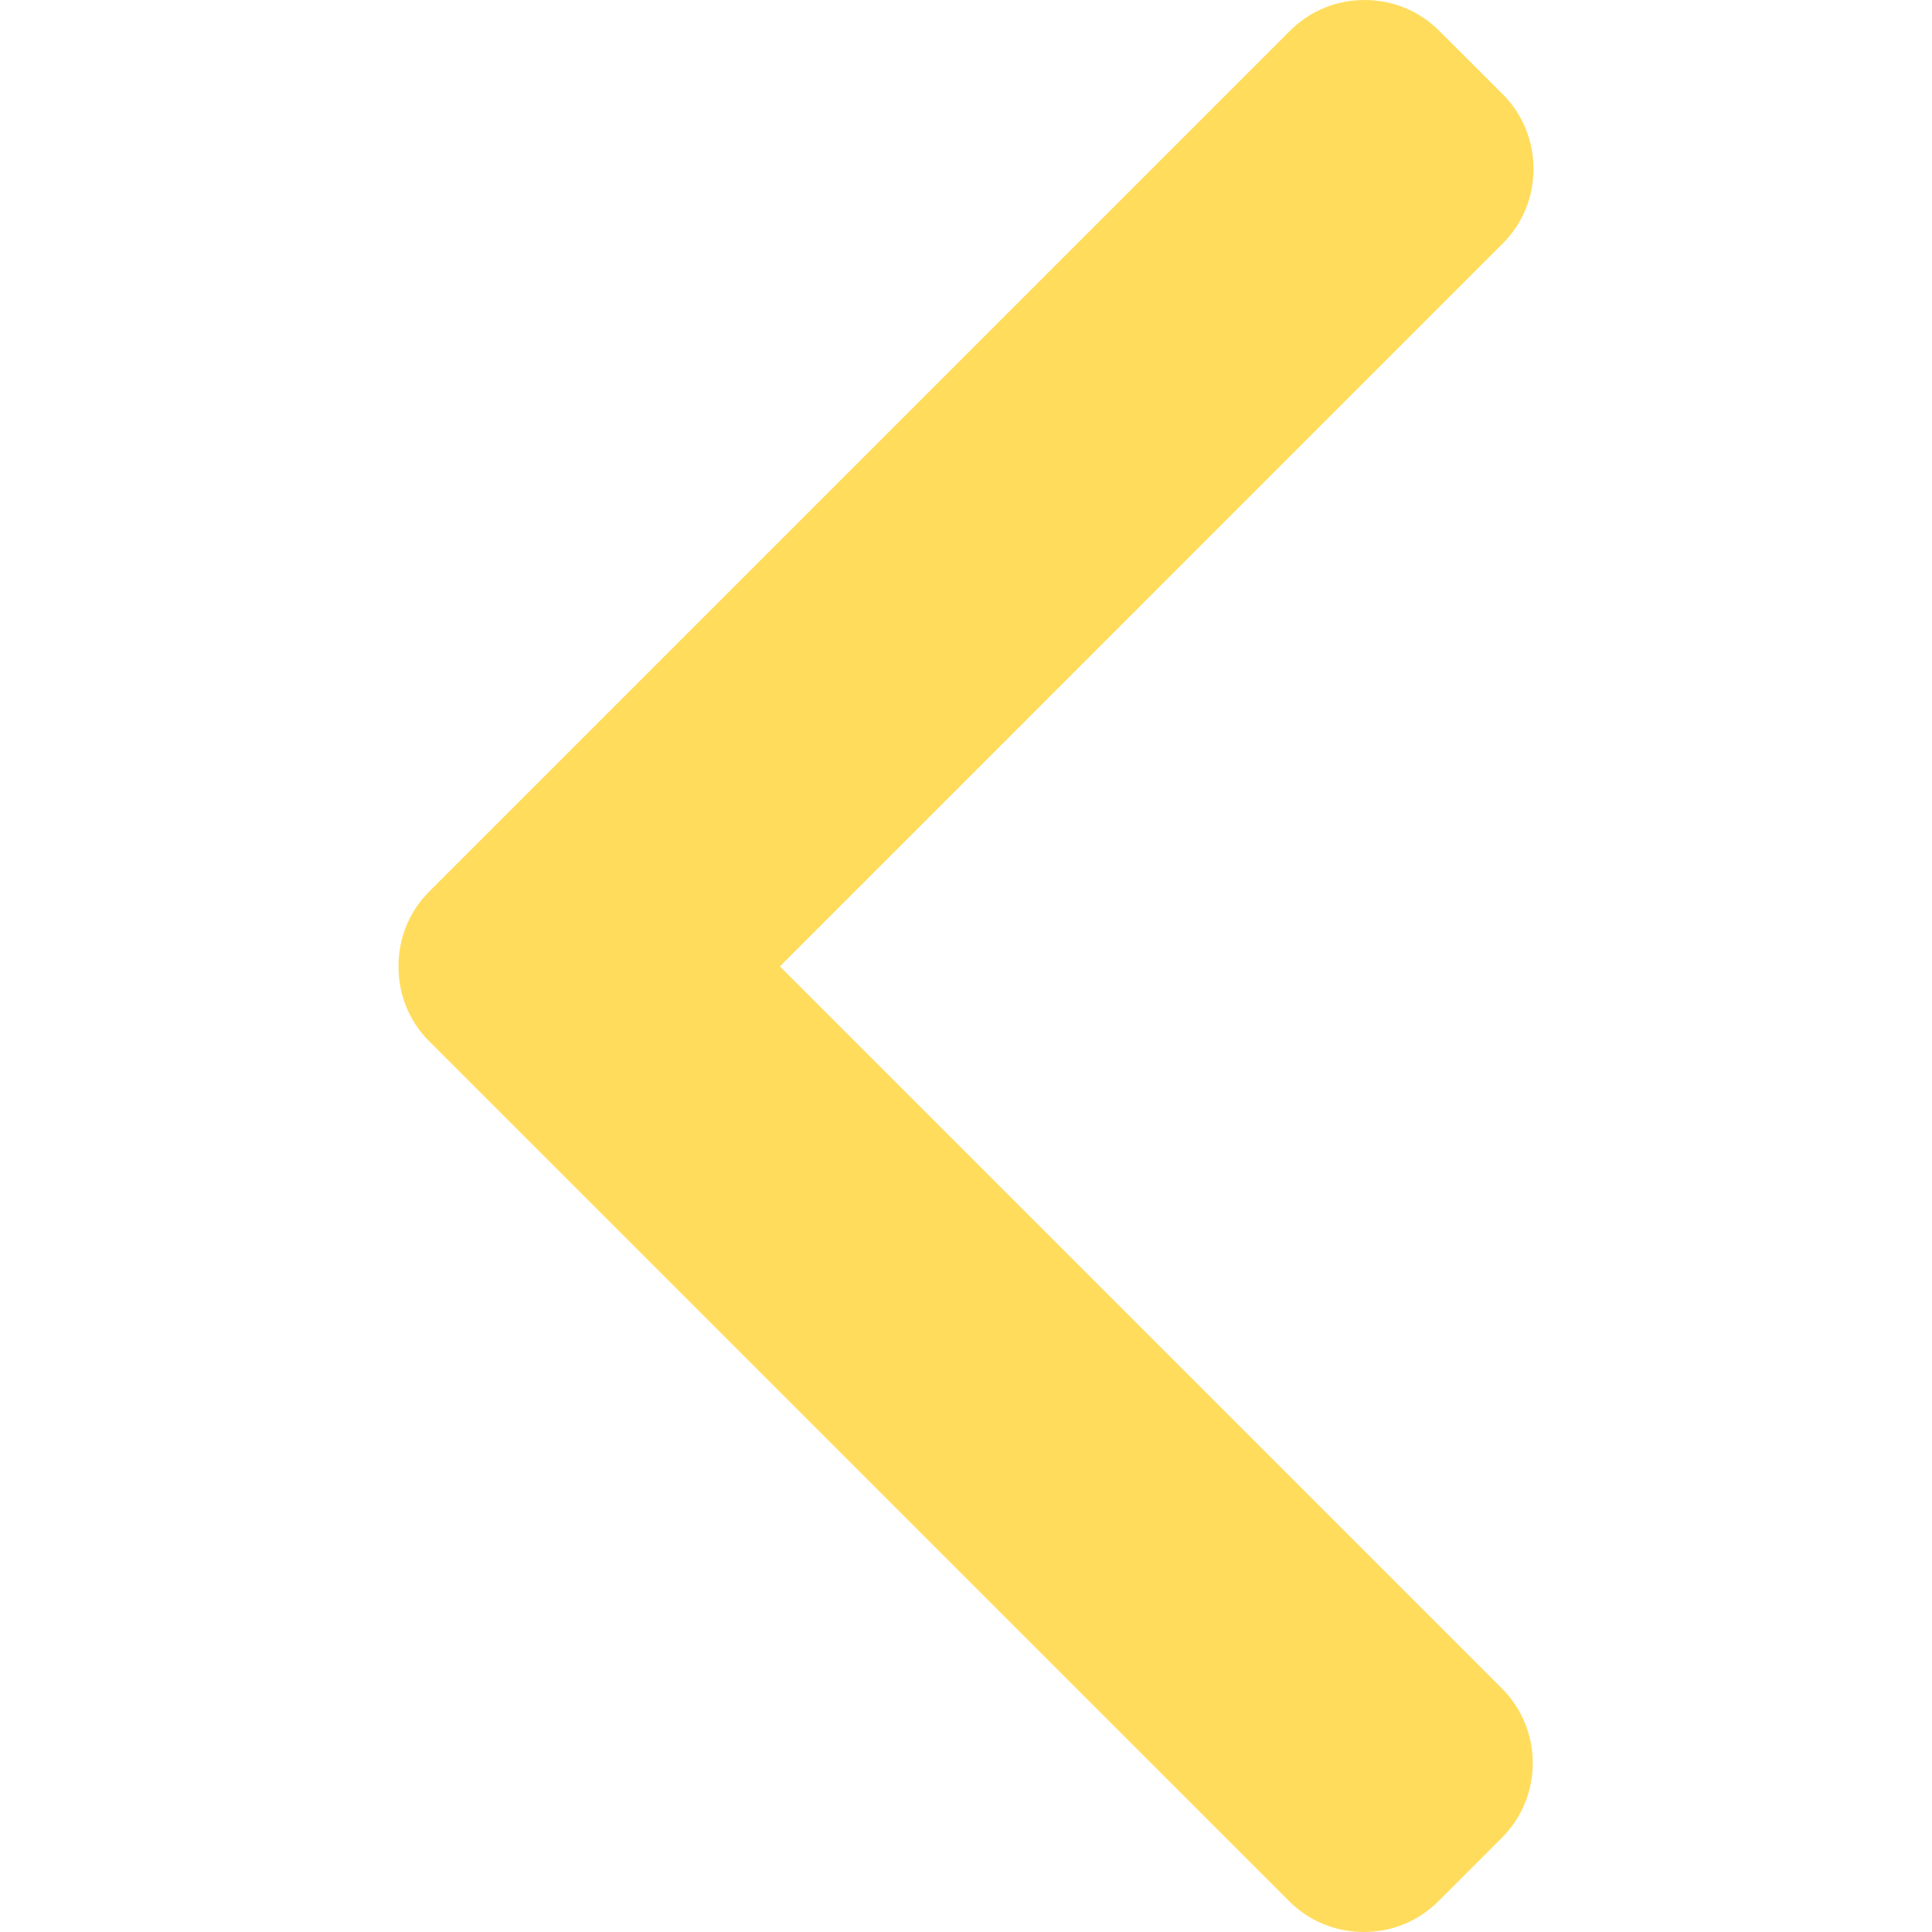
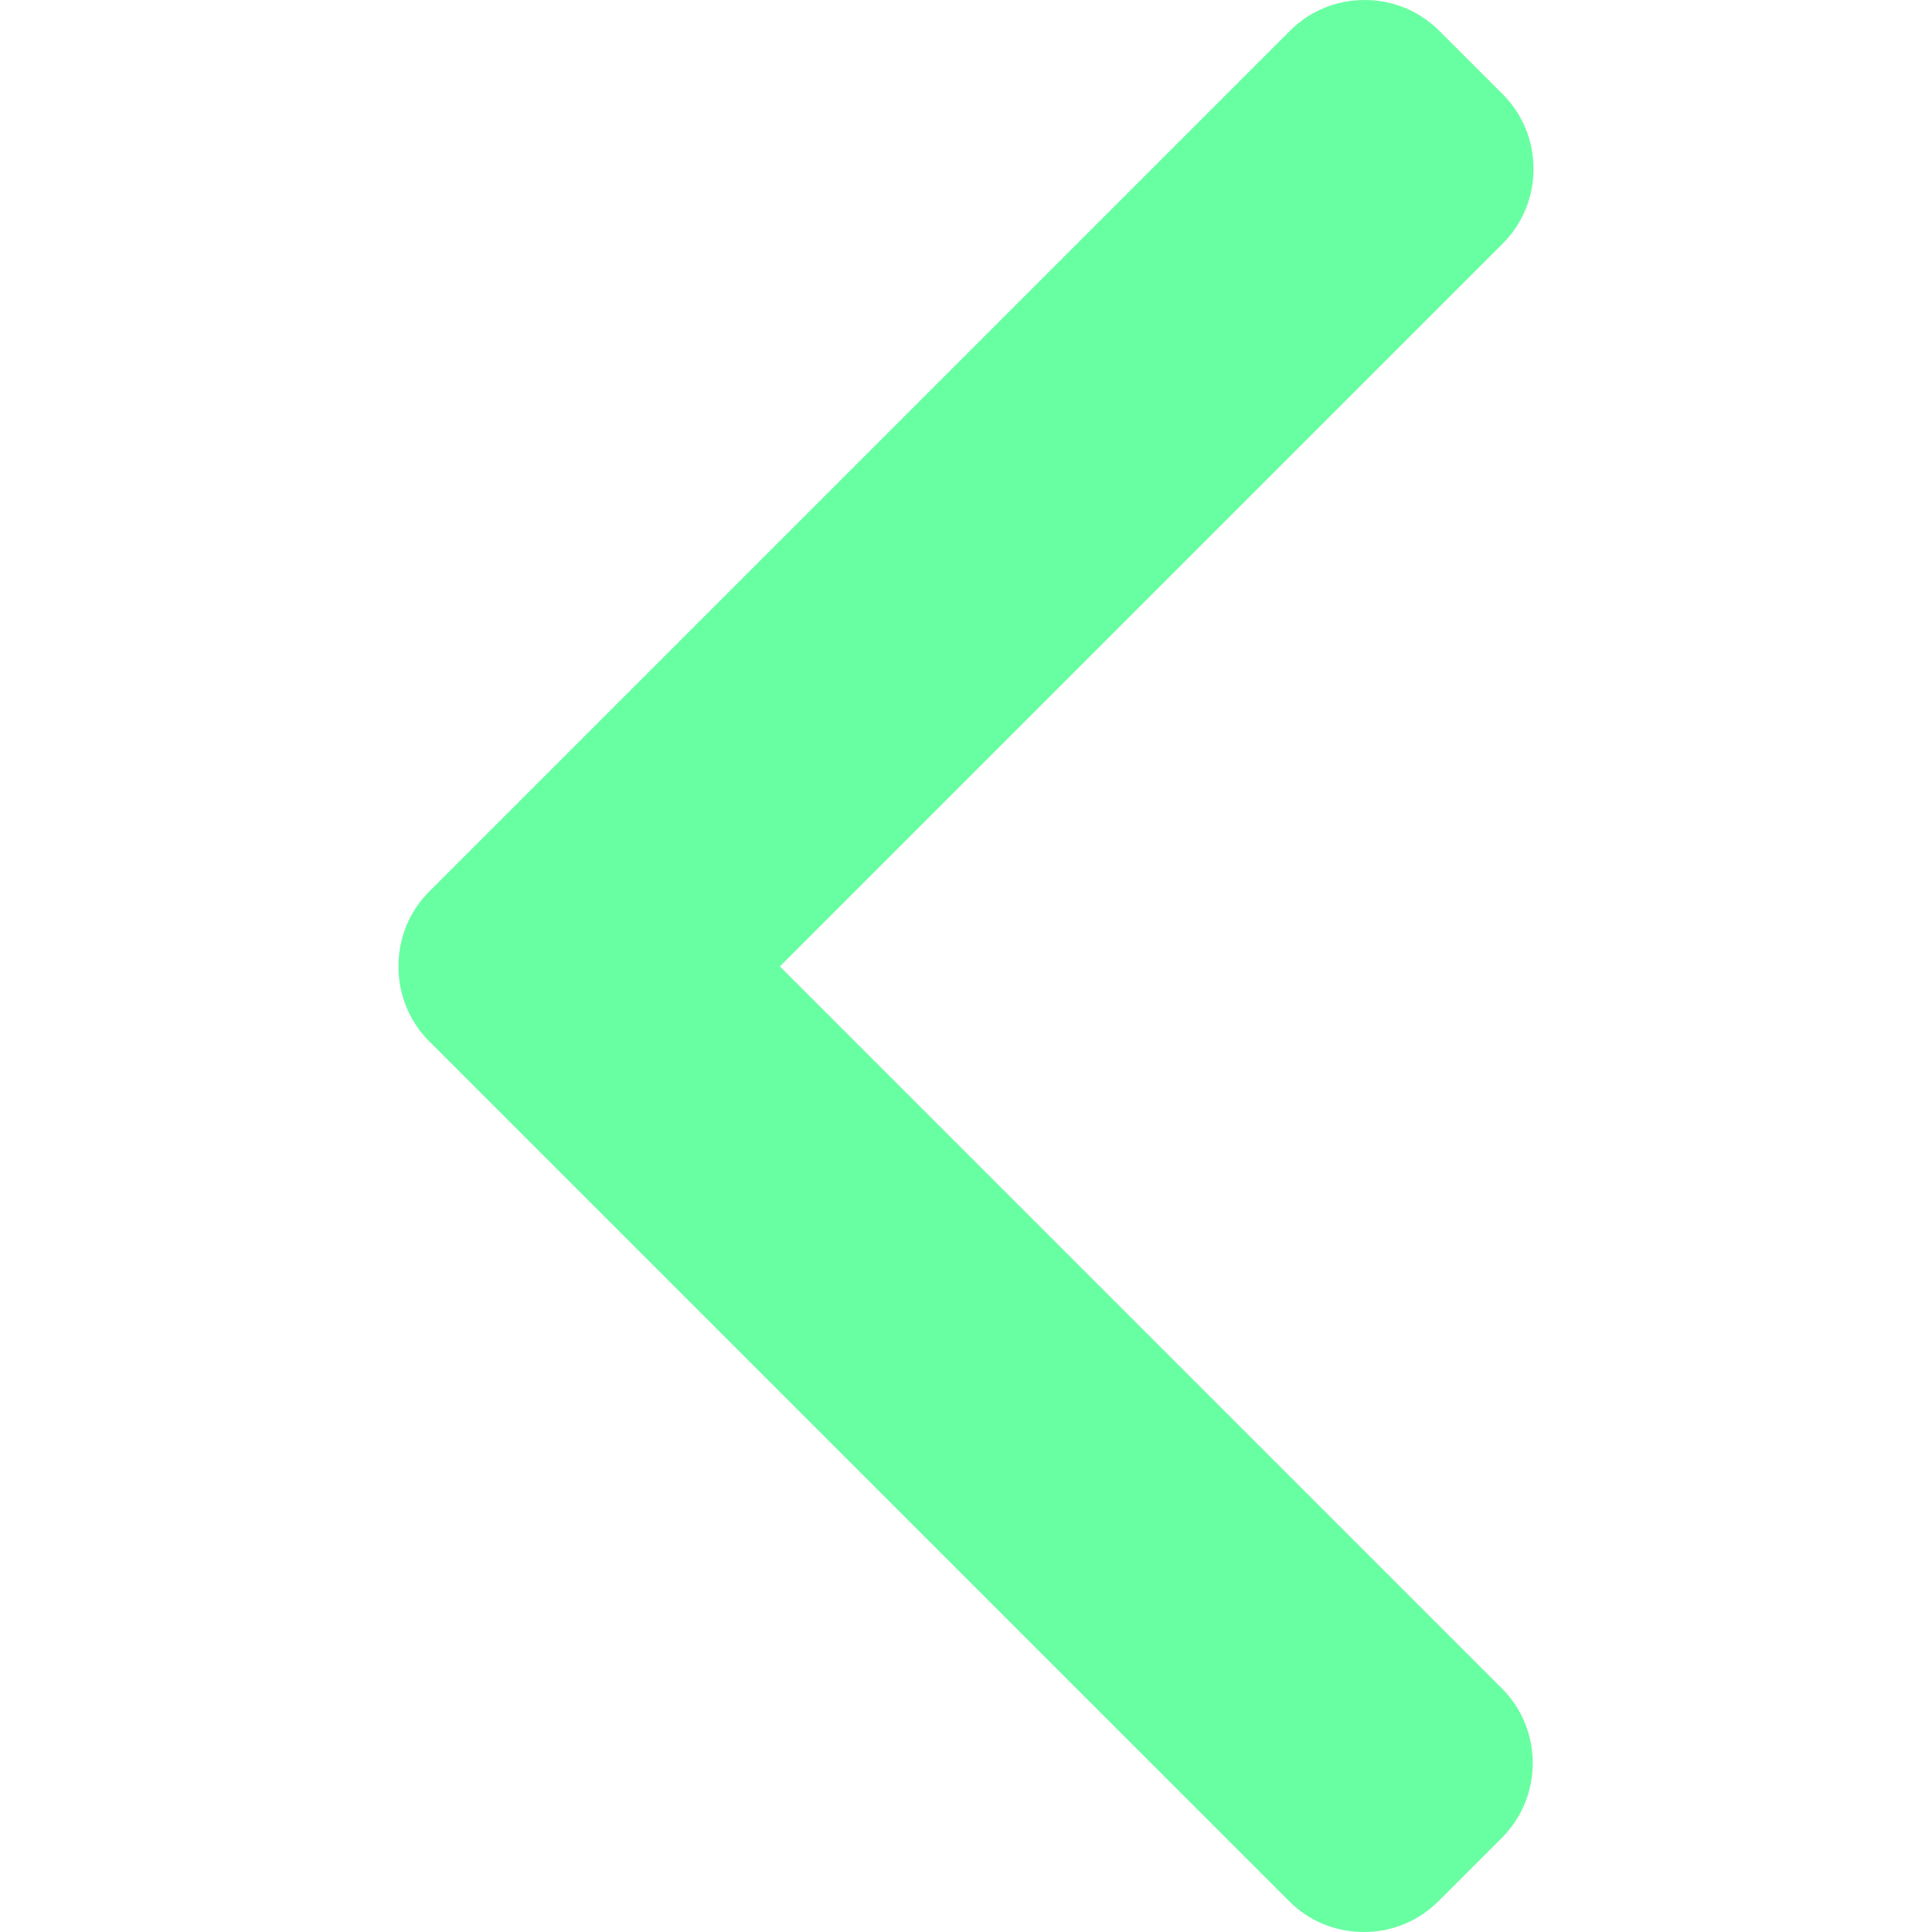
<svg xmlns="http://www.w3.org/2000/svg" version="1.1" id="Layer_1" x="0px" y="0px" viewBox="0 0 492 492" style="enable-background:new 0 0 492 492;" xml:space="preserve">
  <g>
    <g>
-       <path fill="#ffdc5c" d="M198.608,246.104L382.664,62.04c5.068-5.056,7.856-11.816,7.856-19.024c0-7.212-2.788-13.968-7.856-19.032l-16.128-16.12    C361.476,2.792,354.712,0,347.504,0s-13.964,2.792-19.028,7.864L109.328,227.008c-5.084,5.08-7.868,11.868-7.848,19.084    c-0.02,7.248,2.76,14.028,7.848,19.112l218.944,218.932c5.064,5.072,11.82,7.864,19.032,7.864c7.208,0,13.964-2.792,19.032-7.864    l16.124-16.12c10.492-10.492,10.492-27.572,0-38.06L198.608,246.104z" />
+       <path fill="rgba(104, 255, 162, 1)" d="M198.608,246.104L382.664,62.04c5.068-5.056,7.856-11.816,7.856-19.024c0-7.212-2.788-13.968-7.856-19.032l-16.128-16.12    C361.476,2.792,354.712,0,347.504,0s-13.964,2.792-19.028,7.864L109.328,227.008c-5.084,5.08-7.868,11.868-7.848,19.084    c-0.02,7.248,2.76,14.028,7.848,19.112l218.944,218.932c5.064,5.072,11.82,7.864,19.032,7.864c7.208,0,13.964-2.792,19.032-7.864    l16.124-16.12c10.492-10.492,10.492-27.572,0-38.06L198.608,246.104z" />
    </g>
  </g>
  <g>
</g>
  <g>
</g>
  <g>
</g>
  <g>
</g>
  <g>
</g>
  <g>
</g>
  <g>
</g>
  <g>
</g>
  <g>
</g>
  <g>
</g>
  <g>
</g>
  <g>
</g>
  <g>
</g>
  <g>
</g>
  <g>
</g>
</svg>
